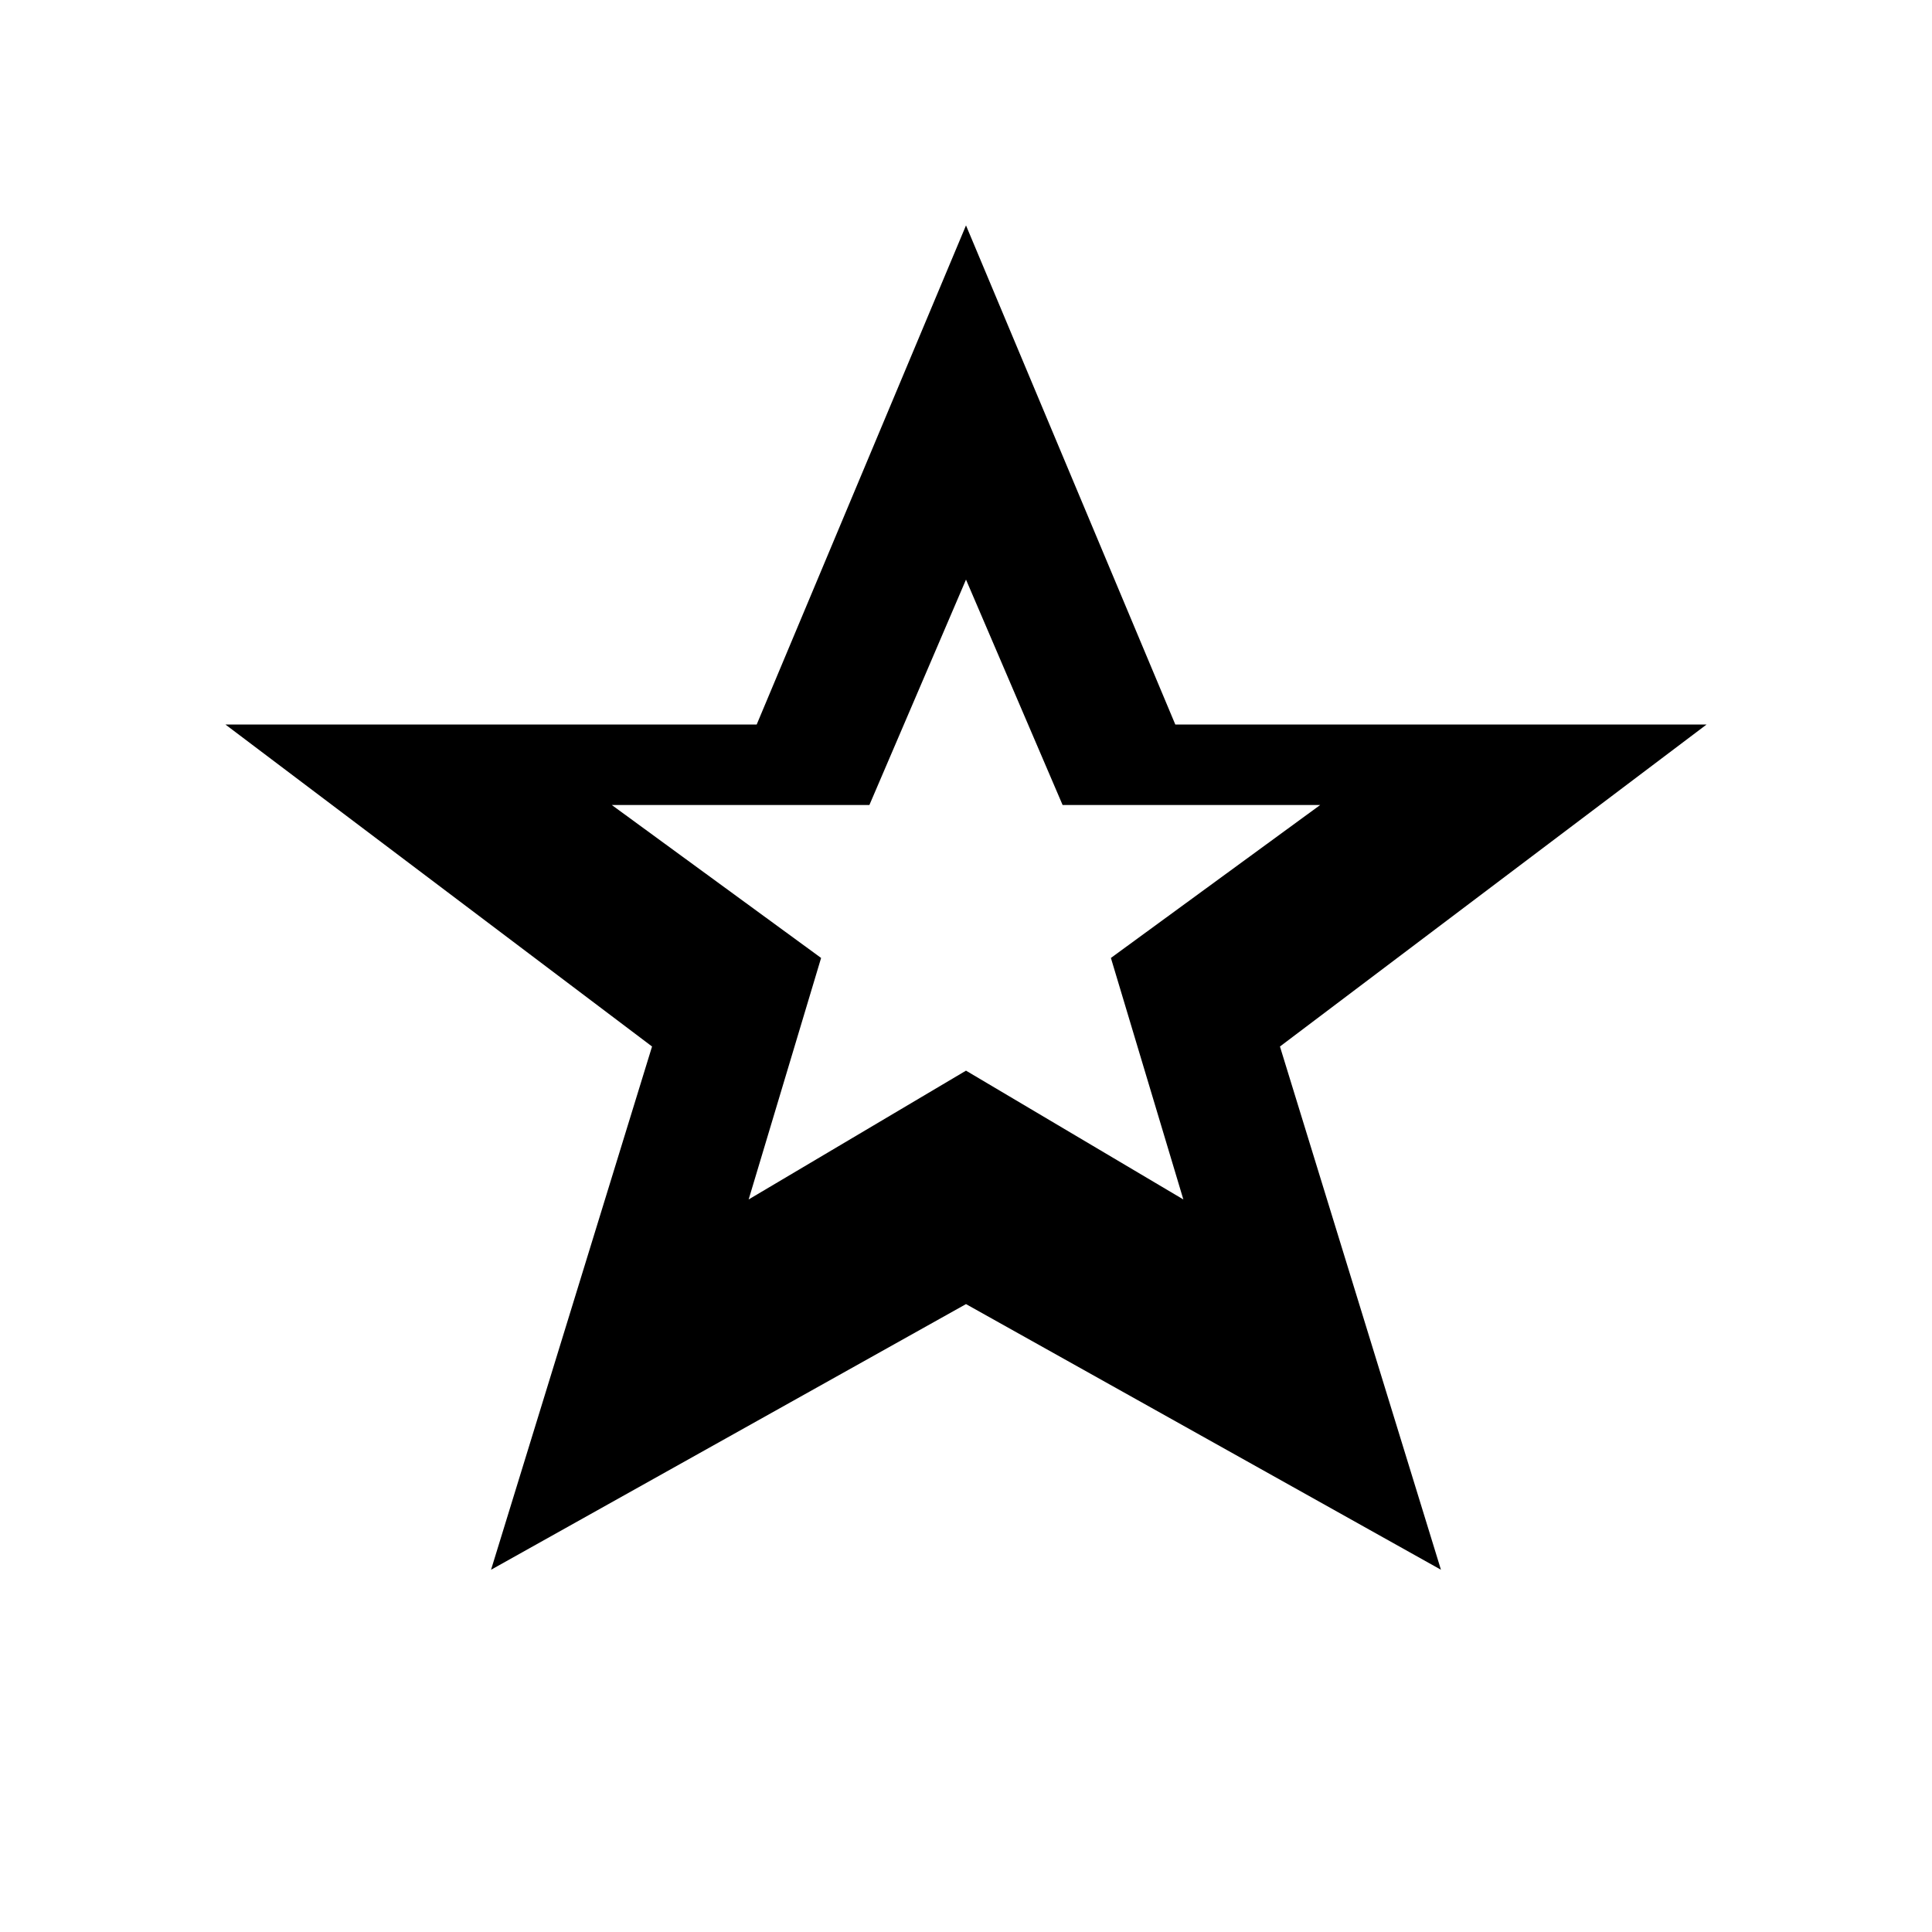
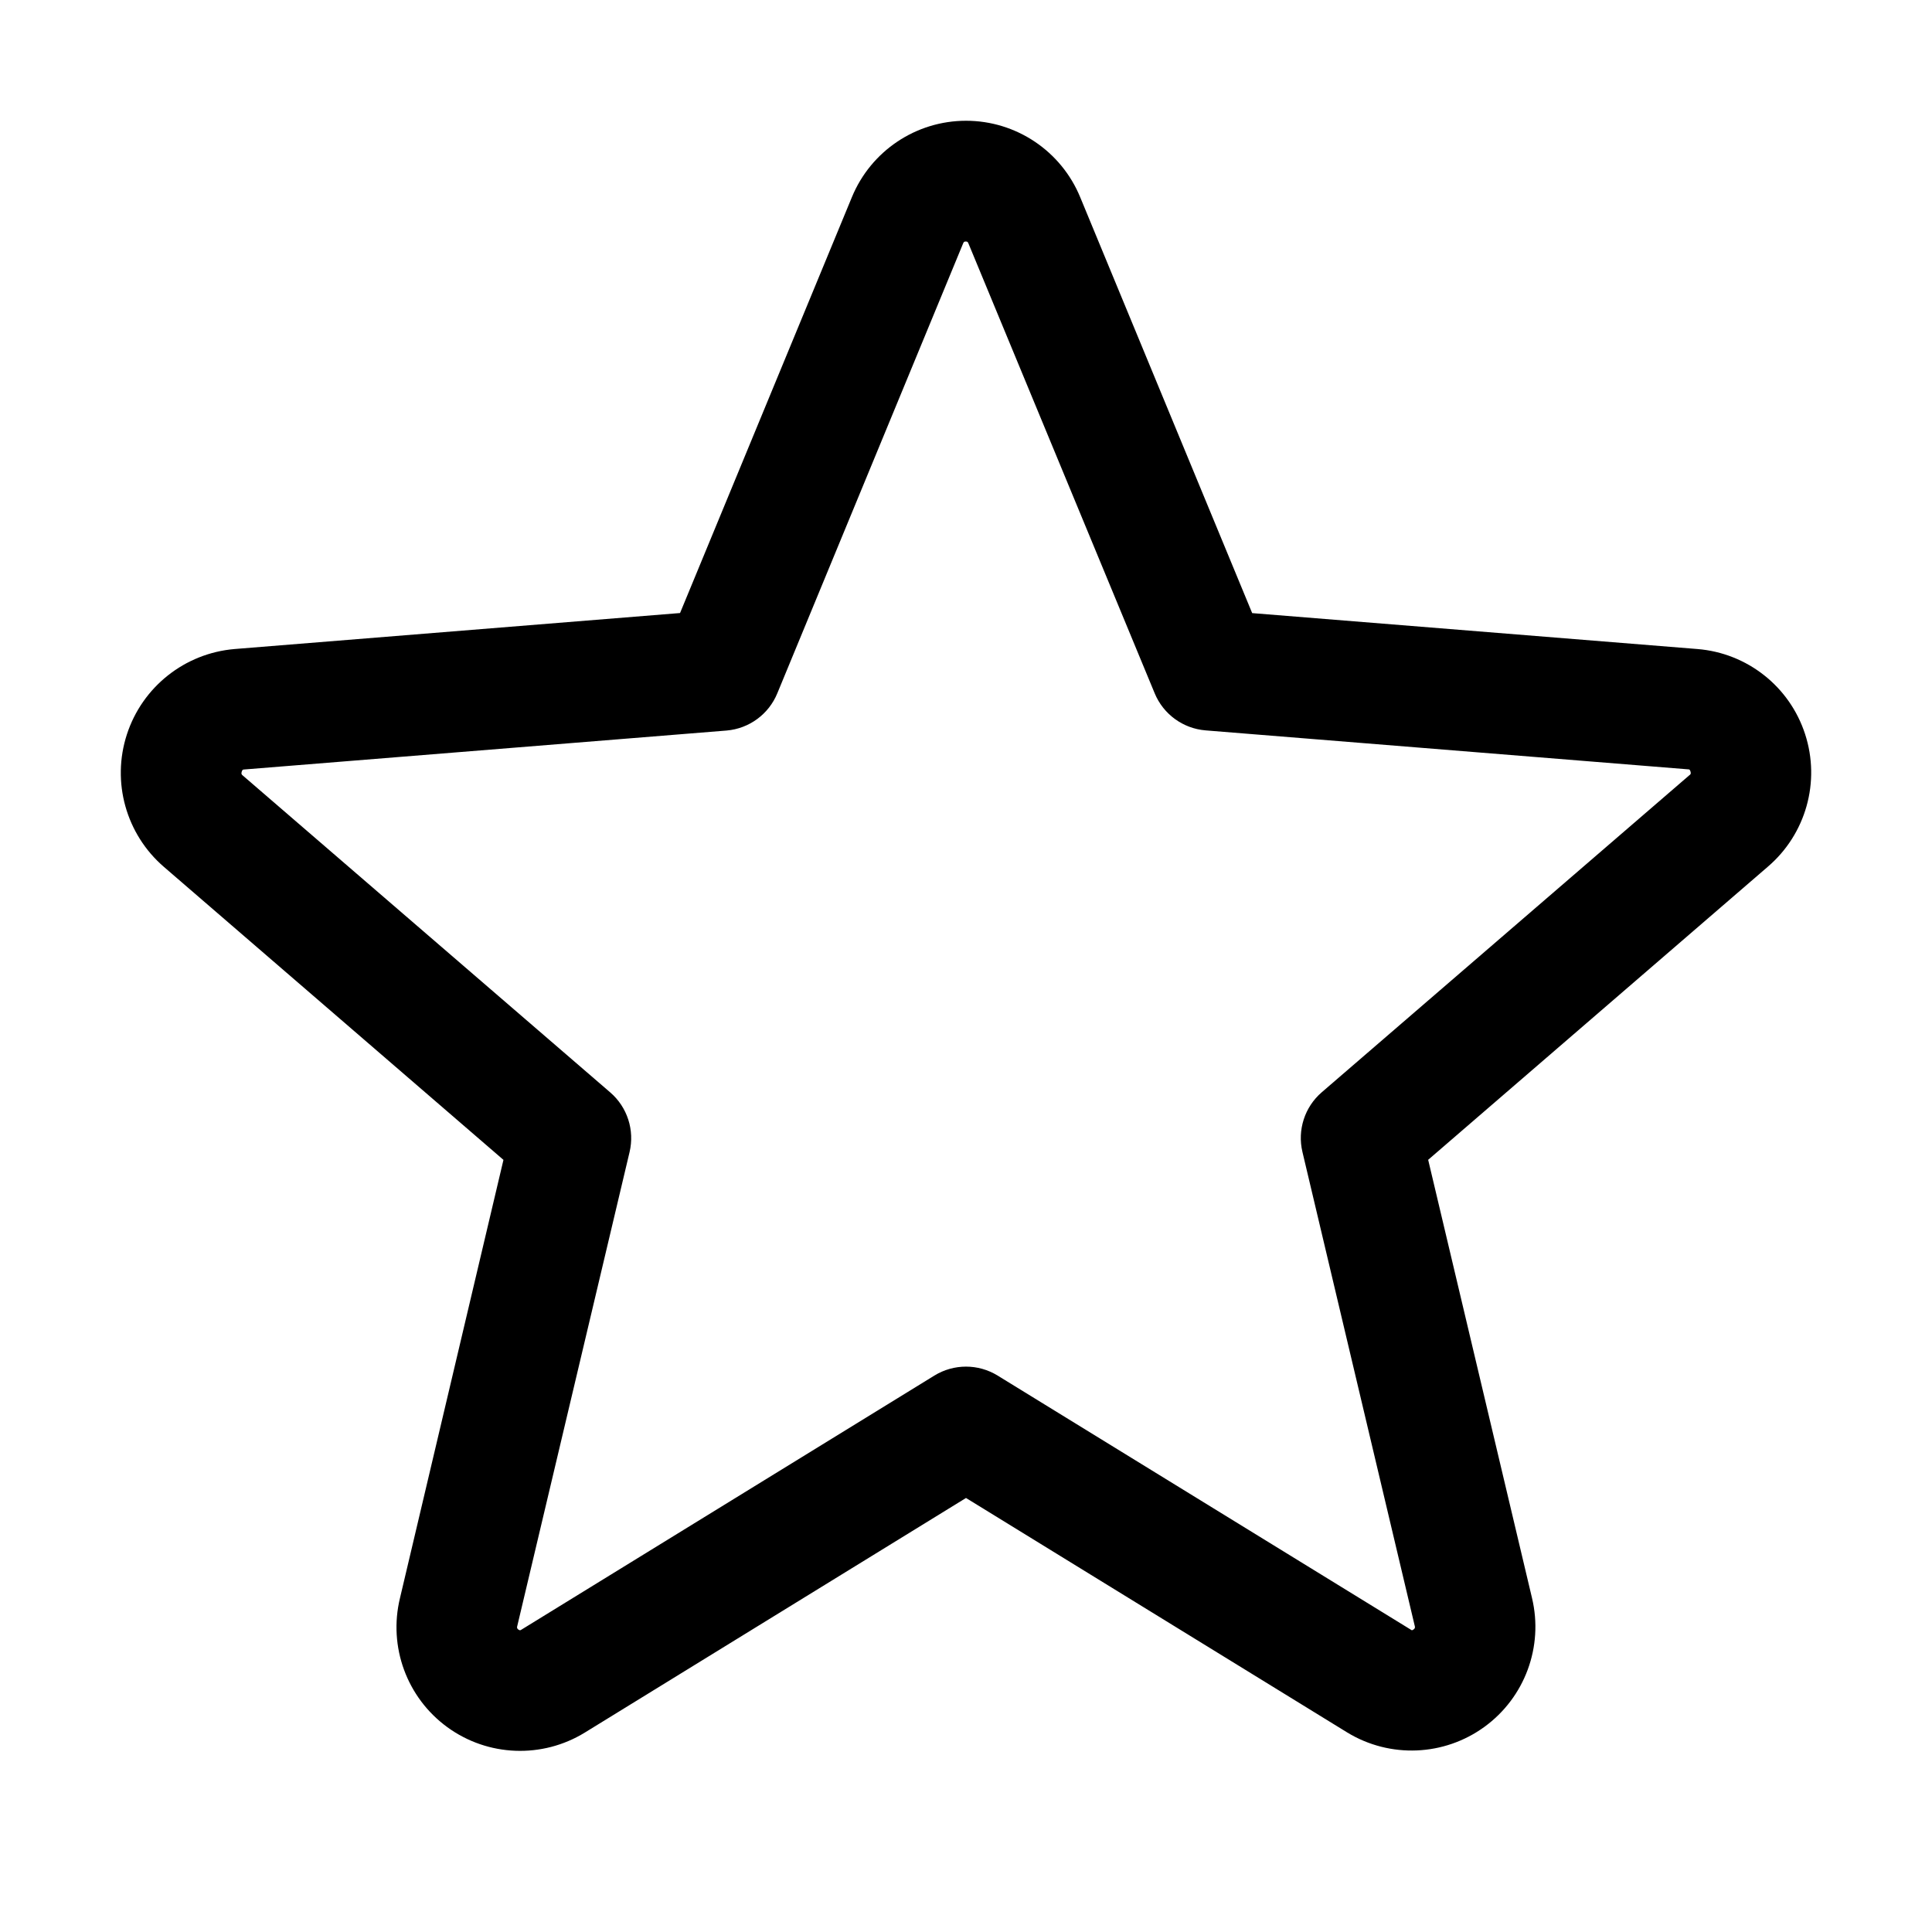
- <svg xmlns="http://www.w3.org/2000/svg" viewBox="0 0 24 24">
-   <path fill="currentColor" d="M12 2.8 14.6 9h6.6l-5.3 4 2 6.5L12 16.2 6.1 19.5l2-6.5-5.3-4h6.6L12 2.8Zm0 4.4L10.8 10H7.6l2.6 1.9-.9 3 2.7-1.6 2.7 1.6-.9-3 2.6-1.9h-3.2L12 7.2Z" />
+ <svg xmlns="http://www.w3.org/2000/svg" viewBox="0 0 256 256">
+   <path fill="currentColor" d="M239.18,97.26A16.38,16.38,0,0,0,224.92,86l-59-4.76L143.14,26.15a16.36,16.36,0,0,0-30.27,0L90.11,81.23,31.08,86a16.46,16.46,0,0,0-9.37,28.86l45,38.83L53,211.75a16.38,16.38,0,0,0,24.5,17.82L128,198.49l50.53,31.08A16.4,16.4,0,0,0,203,211.75l-13.76-58.07,45-38.83A16.43,16.43,0,0,0,239.18,97.26Zm-15.34,5.47-48.7,42a8,8,0,0,0-2.56,7.91l14.88,62.8a.37.37,0,0,1-.17.48c-.18.14-.23.11-.38,0l-54.72-33.65a8,8,0,0,0-8.38,0L69.09,215.94c-.15.09-.19.12-.38,0a.37.37,0,0,1-.17-.48l14.88-62.8a8,8,0,0,0-2.56-7.91l-48.7-42c-.12-.1-.23-.19-.13-.5s.18-.27.33-.29l63.92-5.16A8,8,0,0,0,103,91.86l24.62-59.61c.08-.17.11-.25.35-.25s.27.08.35.25L153,91.86a8,8,0,0,0,6.75,4.92l63.92,5.16c.15,0,.24,0,.33.29S224,102.63,223.84,102.73Z" />
</svg>
